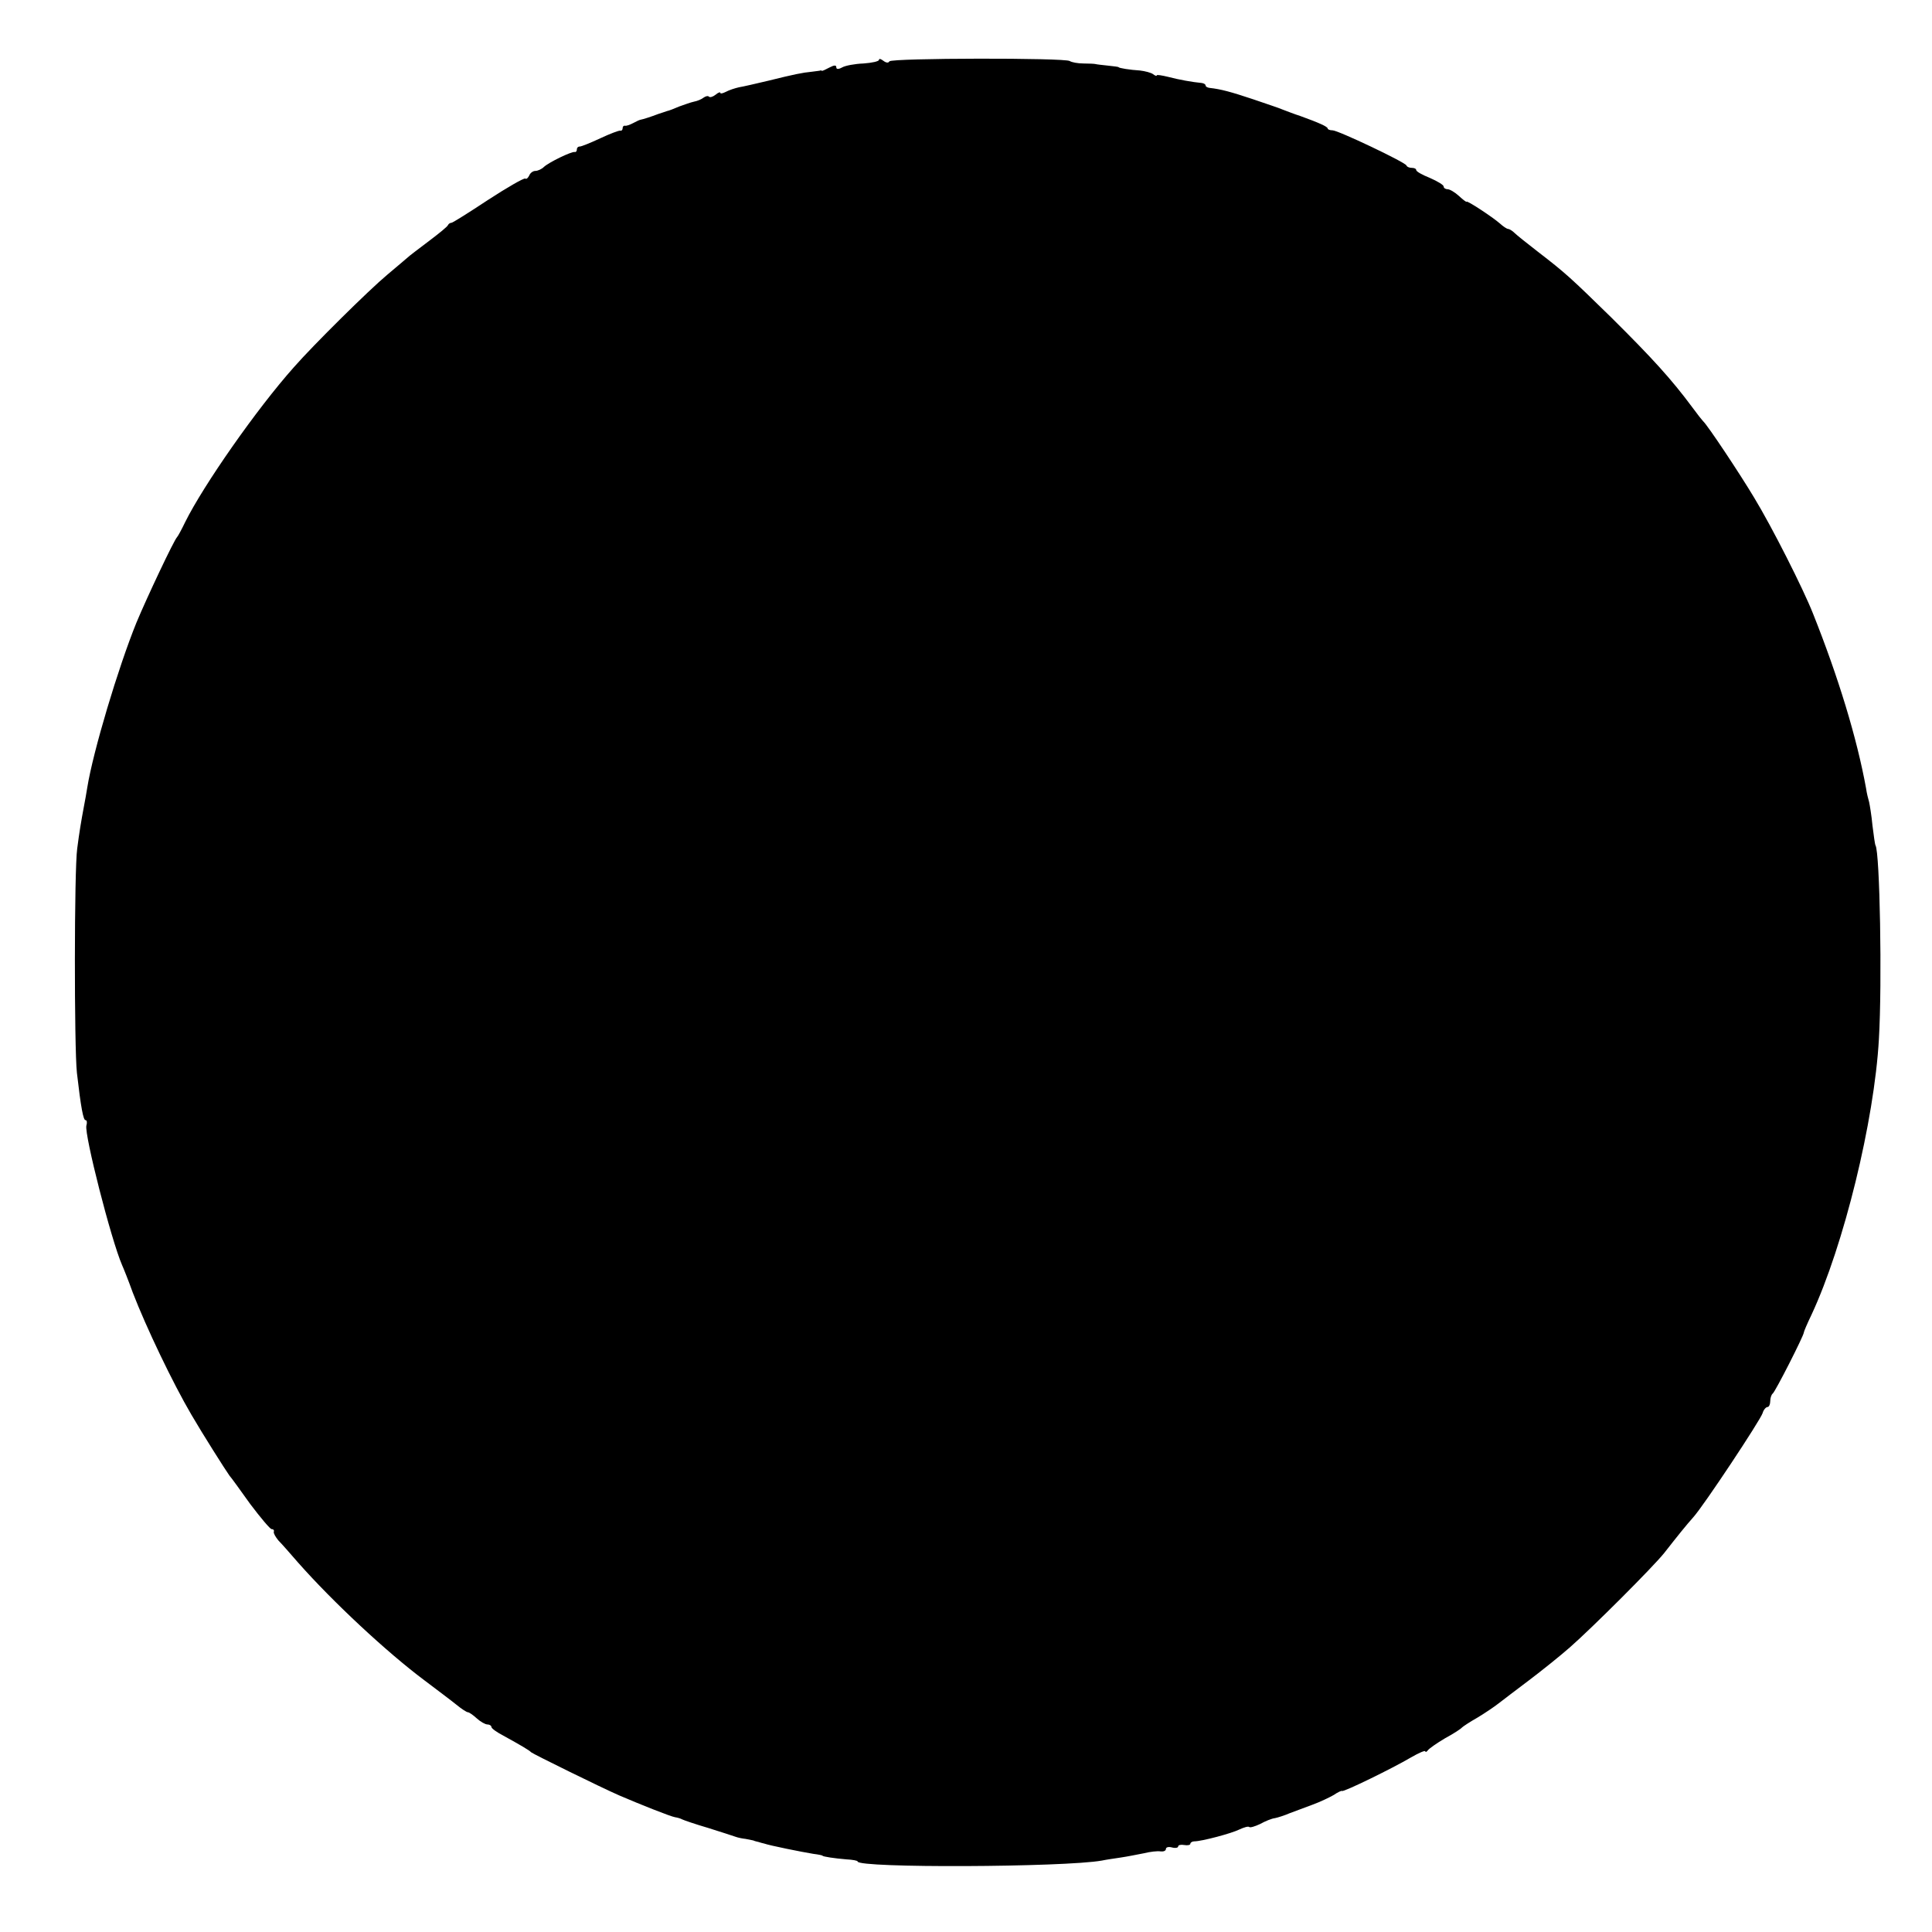
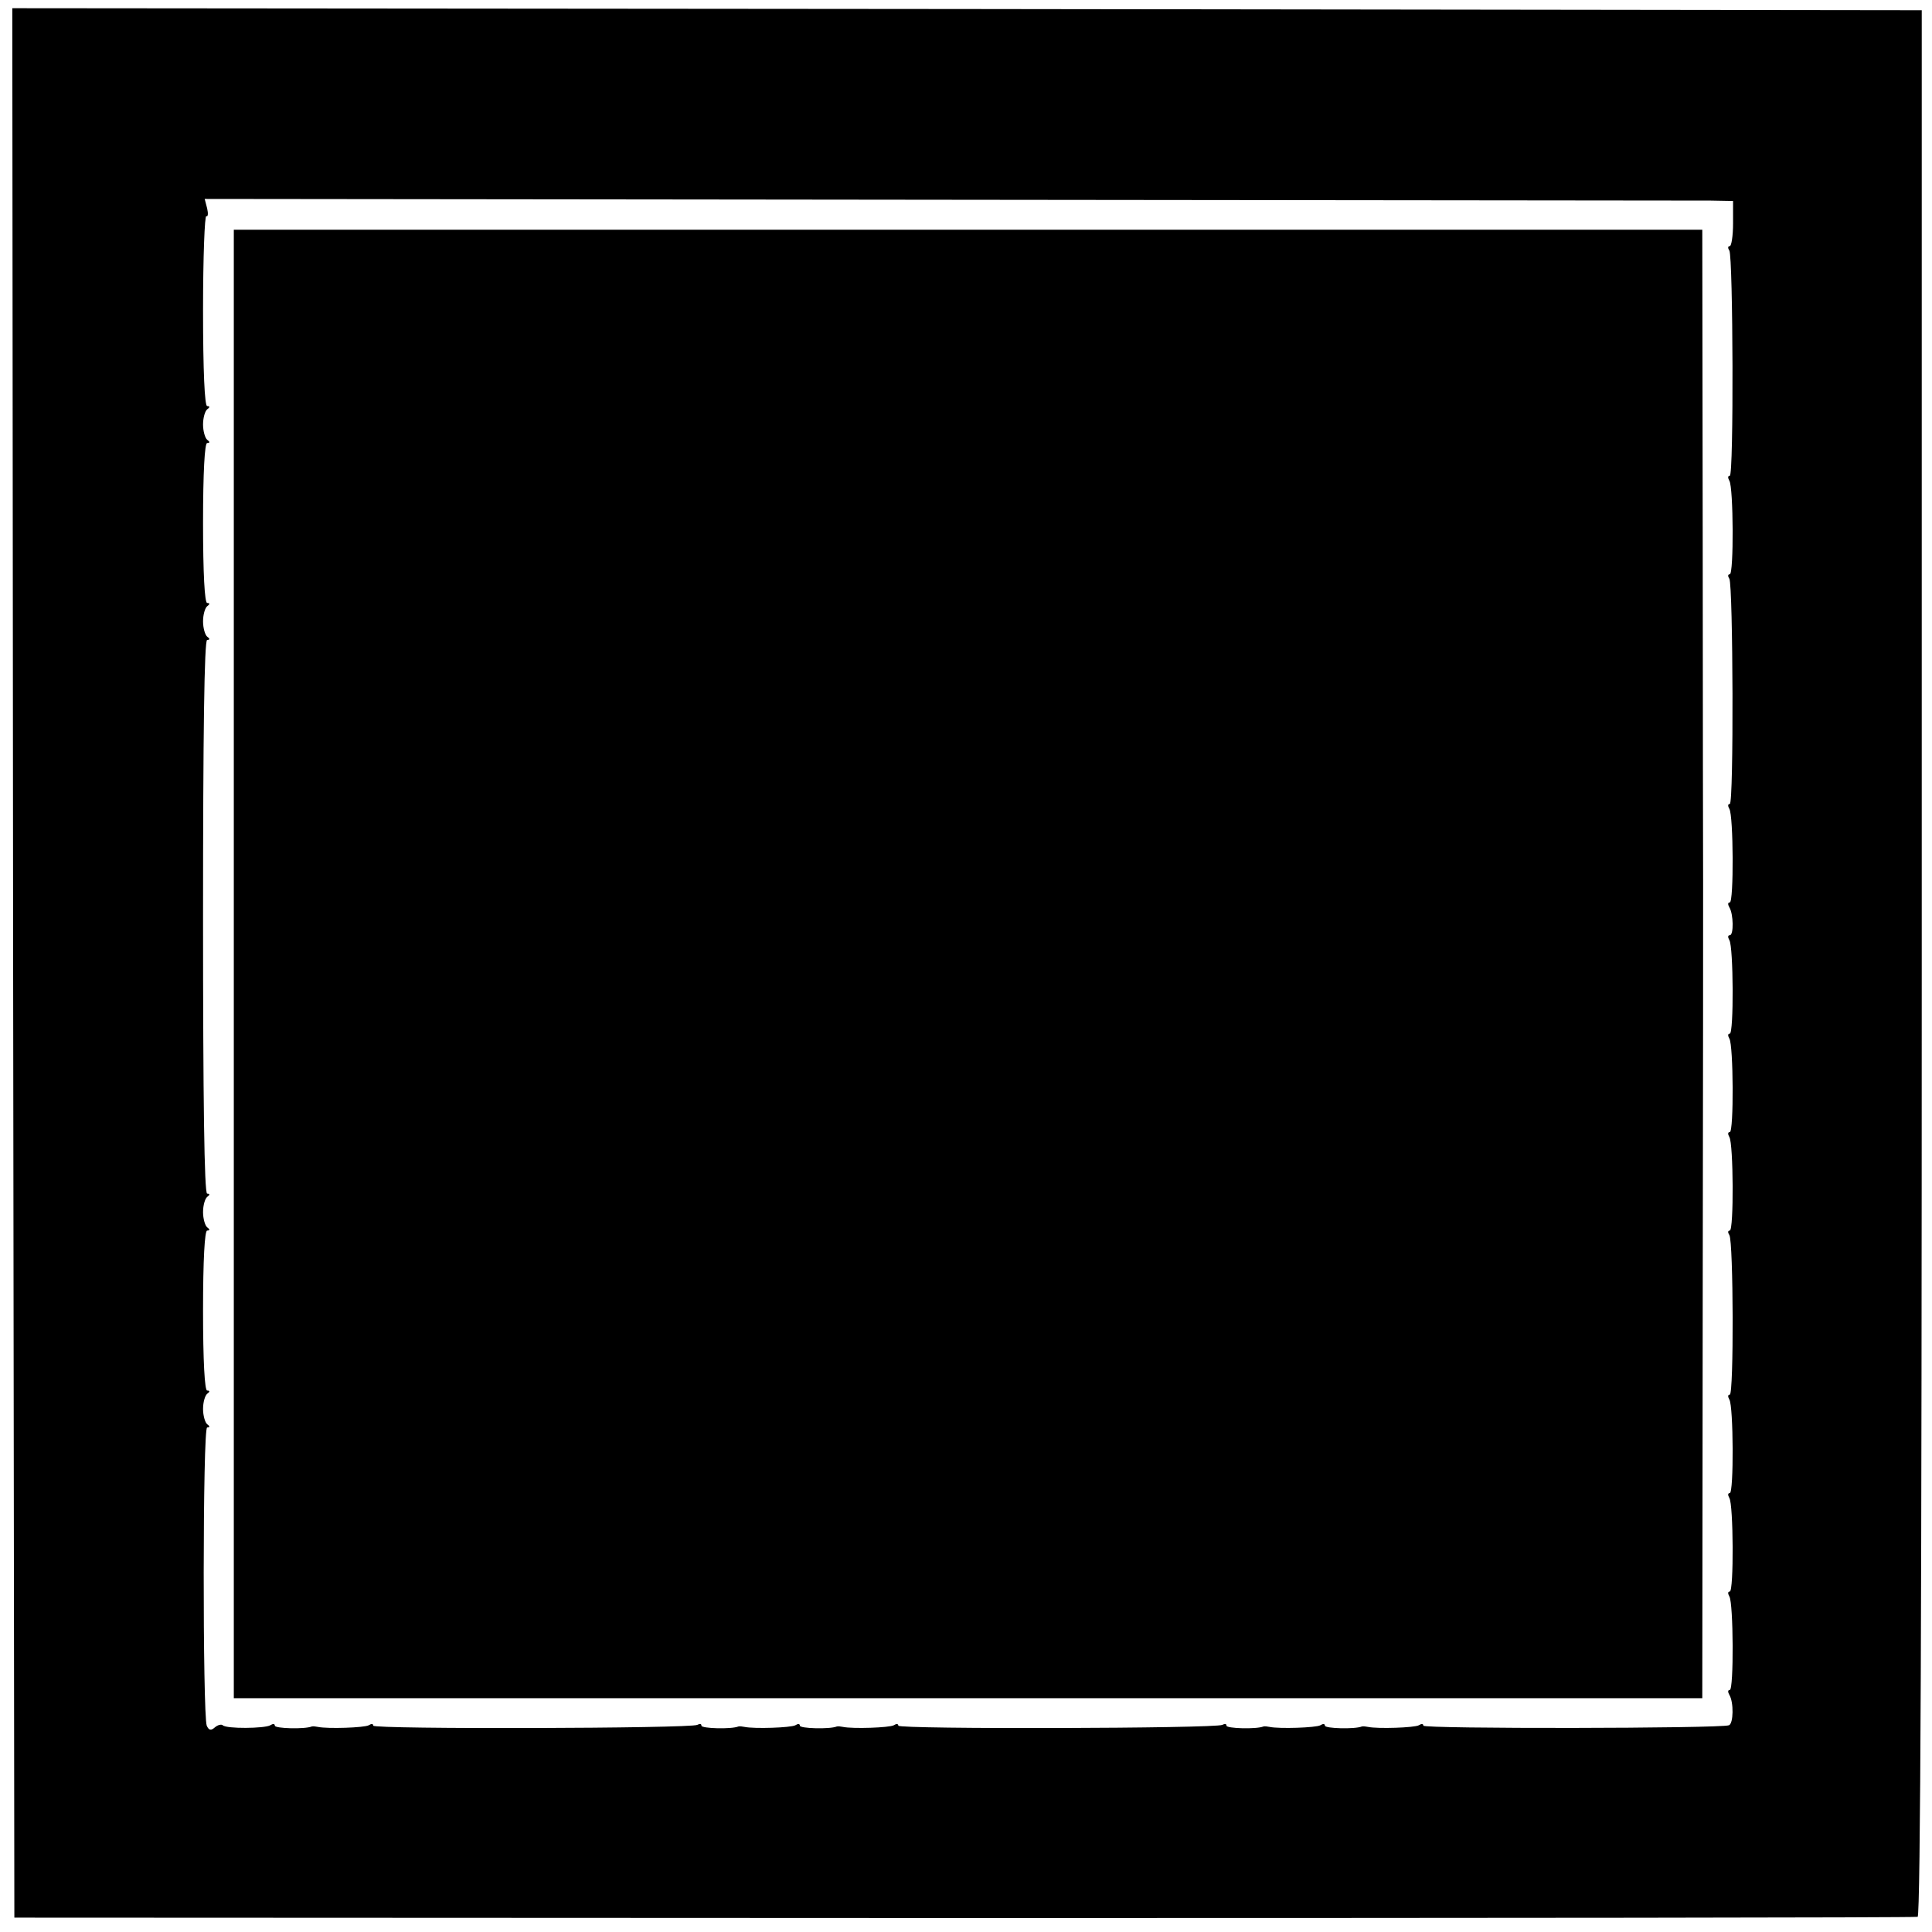
- <svg xmlns="http://www.w3.org/2000/svg" version="1.0" width="633pt" height="633pt" viewBox="0 0 633 633" preserveAspectRatio="xMidYMid meet">
-   <g transform="translate(0,633) scale(0.1,-0.1)" fill="#000000" stroke="none">
-     <path d="M2880 6134 c0 -5 -23 -10 -51 -12 -28 -1 -60 -7 -70 -13 -13 -7 -19 -6 -19 1 0 7 -7 7 -22 -1 -13 -7 -24 -12 -25 -11 -2 1 -4 2 -5 1 -2 -1 -14 -2 -28 -4 -31 -3 -56 -8 -145 -30 -38 -9 -81 -19 -94 -21 -13 -3 -32 -9 -43 -15 -10 -5 -18 -7 -18 -3 0 3 -7 1 -15 -6 -9 -7 -18 -10 -22 -7 -3 4 -11 2 -18 -3 -6 -5 -20 -11 -31 -13 -10 -2 -32 -10 -49 -16 -16 -7 -34 -14 -40 -15 -5 -2 -18 -6 -27 -9 -26 -10 -52 -18 -58 -19 -3 0 -14 -5 -25 -11 -11 -6 -23 -10 -27 -9 -5 1 -8 -3 -8 -8 0 -5 -3 -9 -7 -8 -5 1 -34 -10 -66 -25 -32 -15 -62 -27 -67 -27 -6 0 -10 -4 -10 -10 0 -5 -3 -9 -7 -8 -11 2 -85 -34 -101 -49 -7 -7 -20 -13 -28 -13 -8 0 -17 -7 -20 -15 -4 -8 -9 -13 -13 -10 -5 2 -59 -29 -122 -70 -62 -41 -116 -75 -120 -75 -4 0 -9 -3 -11 -7 -1 -5 -30 -28 -63 -53 -33 -25 -65 -49 -71 -55 -6 -5 -35 -30 -65 -55 -61 -51 -242 -230 -306 -303 -123 -138 -297 -388 -356 -507 -12 -25 -24 -47 -27 -50 -10 -10 -98 -196 -133 -280 -60 -148 -142 -422 -161 -540 -3 -19 -8 -47 -11 -62 -10 -54 -15 -84 -22 -138 -10 -69 -10 -654 -1 -735 13 -114 21 -155 28 -155 5 0 6 -8 3 -18 -7 -29 81 -374 117 -457 5 -11 21 -51 35 -90 44 -114 131 -296 192 -400 36 -62 112 -182 125 -200 5 -5 35 -47 68 -93 34 -45 65 -82 70 -82 6 0 9 -4 7 -9 -1 -5 6 -17 15 -28 10 -10 39 -43 65 -73 114 -129 290 -293 413 -385 41 -31 89 -67 105 -80 17 -14 34 -25 38 -25 4 0 17 -9 29 -20 12 -11 28 -20 35 -20 7 0 13 -4 13 -8 0 -5 17 -17 38 -28 58 -32 87 -49 92 -55 5 -5 230 -116 290 -142 65 -28 168 -69 182 -71 7 -1 18 -4 23 -7 6 -3 44 -16 85 -28 41 -13 82 -26 90 -29 8 -3 23 -6 33 -7 9 -2 20 -4 25 -5 4 -2 12 -4 17 -5 6 -2 13 -4 18 -5 20 -7 125 -28 162 -34 17 -2 30 -5 30 -6 0 -3 41 -9 78 -12 20 -1 37 -4 37 -7 0 -22 676 -19 800 3 14 3 42 7 62 10 21 3 55 10 76 14 20 5 45 8 55 6 9 -1 17 2 17 8 0 6 9 8 20 5 11 -3 20 -1 20 3 0 5 9 7 20 5 11 -2 20 0 20 4 0 4 6 8 13 8 24 0 122 26 148 39 15 7 29 11 32 8 3 -3 19 2 36 10 16 9 38 18 48 19 10 2 32 9 48 16 17 6 50 19 75 28 25 9 56 24 70 32 13 9 26 15 27 13 5 -4 165 74 226 110 26 15 47 24 47 20 0 -4 4 -2 8 3 4 6 30 24 57 40 28 15 52 31 55 35 3 3 25 18 50 32 25 15 56 36 70 47 14 11 59 45 100 76 41 31 101 79 134 108 73 64 271 262 308 308 47 60 72 91 96 118 35 39 219 317 227 341 3 11 11 20 16 20 5 0 9 9 9 19 0 11 4 22 8 25 8 5 102 190 102 200 0 3 11 29 25 58 106 227 206 636 221 903 11 188 3 612 -11 635 -2 3 -6 33 -10 65 -3 33 -9 68 -11 77 -3 10 -8 30 -10 45 -30 165 -91 365 -174 573 -32 81 -134 283 -193 380 -46 77 -153 238 -167 250 -3 3 -19 23 -35 45 -69 93 -131 161 -266 295 -132 129 -149 145 -240 215 -35 27 -70 55 -77 62 -7 7 -17 13 -21 13 -4 0 -16 8 -27 18 -24 21 -109 77 -109 71 0 -2 -11 6 -25 19 -13 12 -30 22 -37 22 -7 0 -13 4 -13 9 0 5 -20 17 -45 28 -25 10 -45 21 -45 26 0 4 -6 7 -14 7 -8 0 -16 3 -18 8 -5 11 -224 115 -242 115 -9 0 -16 3 -16 6 0 6 -29 19 -90 41 -19 6 -44 16 -55 20 -11 5 -56 20 -100 35 -72 24 -105 33 -142 37 -7 1 -13 4 -13 8 0 4 -6 7 -12 8 -32 3 -76 11 -110 20 -21 5 -38 8 -38 5 0 -3 -6 -1 -12 4 -7 5 -26 10 -43 12 -33 2 -70 8 -70 11 0 1 -16 3 -35 5 -19 2 -37 4 -40 5 -3 1 -21 2 -40 2 -19 0 -39 4 -45 8 -15 11 -584 10 -591 -1 -3 -6 -11 -5 -20 2 -8 6 -14 8 -14 3z" />
+ <svg xmlns="http://www.w3.org/2000/svg" version="1.0" width="471pt" height="471pt" viewBox="0 0 471 471" preserveAspectRatio="xMidYMid meet">
+   <g transform="translate(0,471) scale(0.1,-0.1)" fill="#000000" stroke="none">
+     <path d="M32 2363 l3 -2328 2315 -1 c1273 0 2320 1 2325 3 7 2 10 784 10 2326 l0 2322 -2328 3 -2327 2 2 -2327z m4138 1858 l55 -1 0 -55 c0 -30 -4 -55 -8 -55 -5 0 -5 -5 -1 -11 9 -16 11 -549 1 -549 -5 0 -5 -5 -1 -12 10 -16 11 -228 1 -228 -5 0 -5 -5 -1 -11 9 -16 11 -549 1 -549 -5 0 -5 -5 -1 -12 10 -16 11 -228 1 -228 -5 0 -5 -5 -1 -12 10 -16 11 -68 1 -68 -5 0 -5 -5 -1 -12 10 -16 11 -228 1 -228 -5 0 -5 -5 -1 -12 10 -16 11 -228 1 -228 -5 0 -5 -5 -1 -12 10 -16 11 -228 1 -228 -5 0 -5 -5 -1 -11 10 -16 11 -389 1 -389 -5 0 -5 -5 -1 -12 10 -16 11 -228 1 -228 -5 0 -5 -5 -1 -12 10 -16 11 -228 1 -228 -5 0 -5 -5 -1 -12 10 -16 11 -228 1 -228 -5 0 -5 -5 -1 -12 11 -18 10 -70 -1 -74 -21 -8 -745 -9 -745 -1 0 5 -5 5 -11 1 -11 -6 -100 -9 -124 -4 -5 1 -12 2 -15 1 -17 -7 -90 -5 -90 2 0 5 -5 5 -11 1 -11 -6 -100 -9 -124 -4 -5 1 -12 2 -15 1 -17 -7 -90 -5 -90 2 0 5 -4 5 -10 2 -15 -9 -790 -11 -790 -2 0 5 -5 5 -11 1 -11 -6 -100 -9 -124 -4 -5 1 -12 2 -15 1 -17 -7 -90 -5 -90 2 0 5 -5 5 -11 1 -11 -6 -100 -9 -124 -4 -5 1 -12 2 -15 1 -17 -7 -90 -5 -90 2 0 5 -4 5 -10 2 -15 -9 -790 -11 -790 -2 0 5 -5 5 -11 1 -11 -6 -100 -9 -124 -4 -5 1 -12 2 -15 1 -17 -7 -90 -5 -90 2 0 5 -5 5 -11 1 -14 -8 -107 -9 -116 0 -3 3 -12 1 -19 -5 -10 -9 -15 -7 -20 4 -10 28 -10 727 1 727 7 0 7 3 0 8 -5 4 -10 21 -10 37 0 17 5 33 10 37 7 5 7 8 0 8 -6 0 -10 72 -10 195 0 123 4 195 10 195 7 0 7 3 0 8 -5 4 -10 21 -10 37 0 17 5 33 10 37 7 5 7 8 0 8 -7 0 -10 232 -10 675 0 443 3 675 10 675 7 0 7 3 0 8 -5 4 -10 21 -10 37 0 17 5 33 10 37 7 5 7 8 0 8 -6 0 -10 72 -10 195 0 123 4 195 10 195 7 0 7 3 0 8 -5 4 -10 21 -10 37 0 17 5 33 10 37 7 5 7 8 0 8 -6 0 -10 85 -10 234 0 129 4 232 8 229 4 -2 5 6 2 19 l-6 23 1808 -2 c994 -1 1833 -2 1863 -2z" />
+     <path d="M570 2360 l0 -1790 1790 0 1790 0 1 948 c1 521 1 990 1 1042 0 52 -1 431 -1 843 l-1 747 -1790 0 -1790 0 0 -1790z" />
  </g>
</svg>
